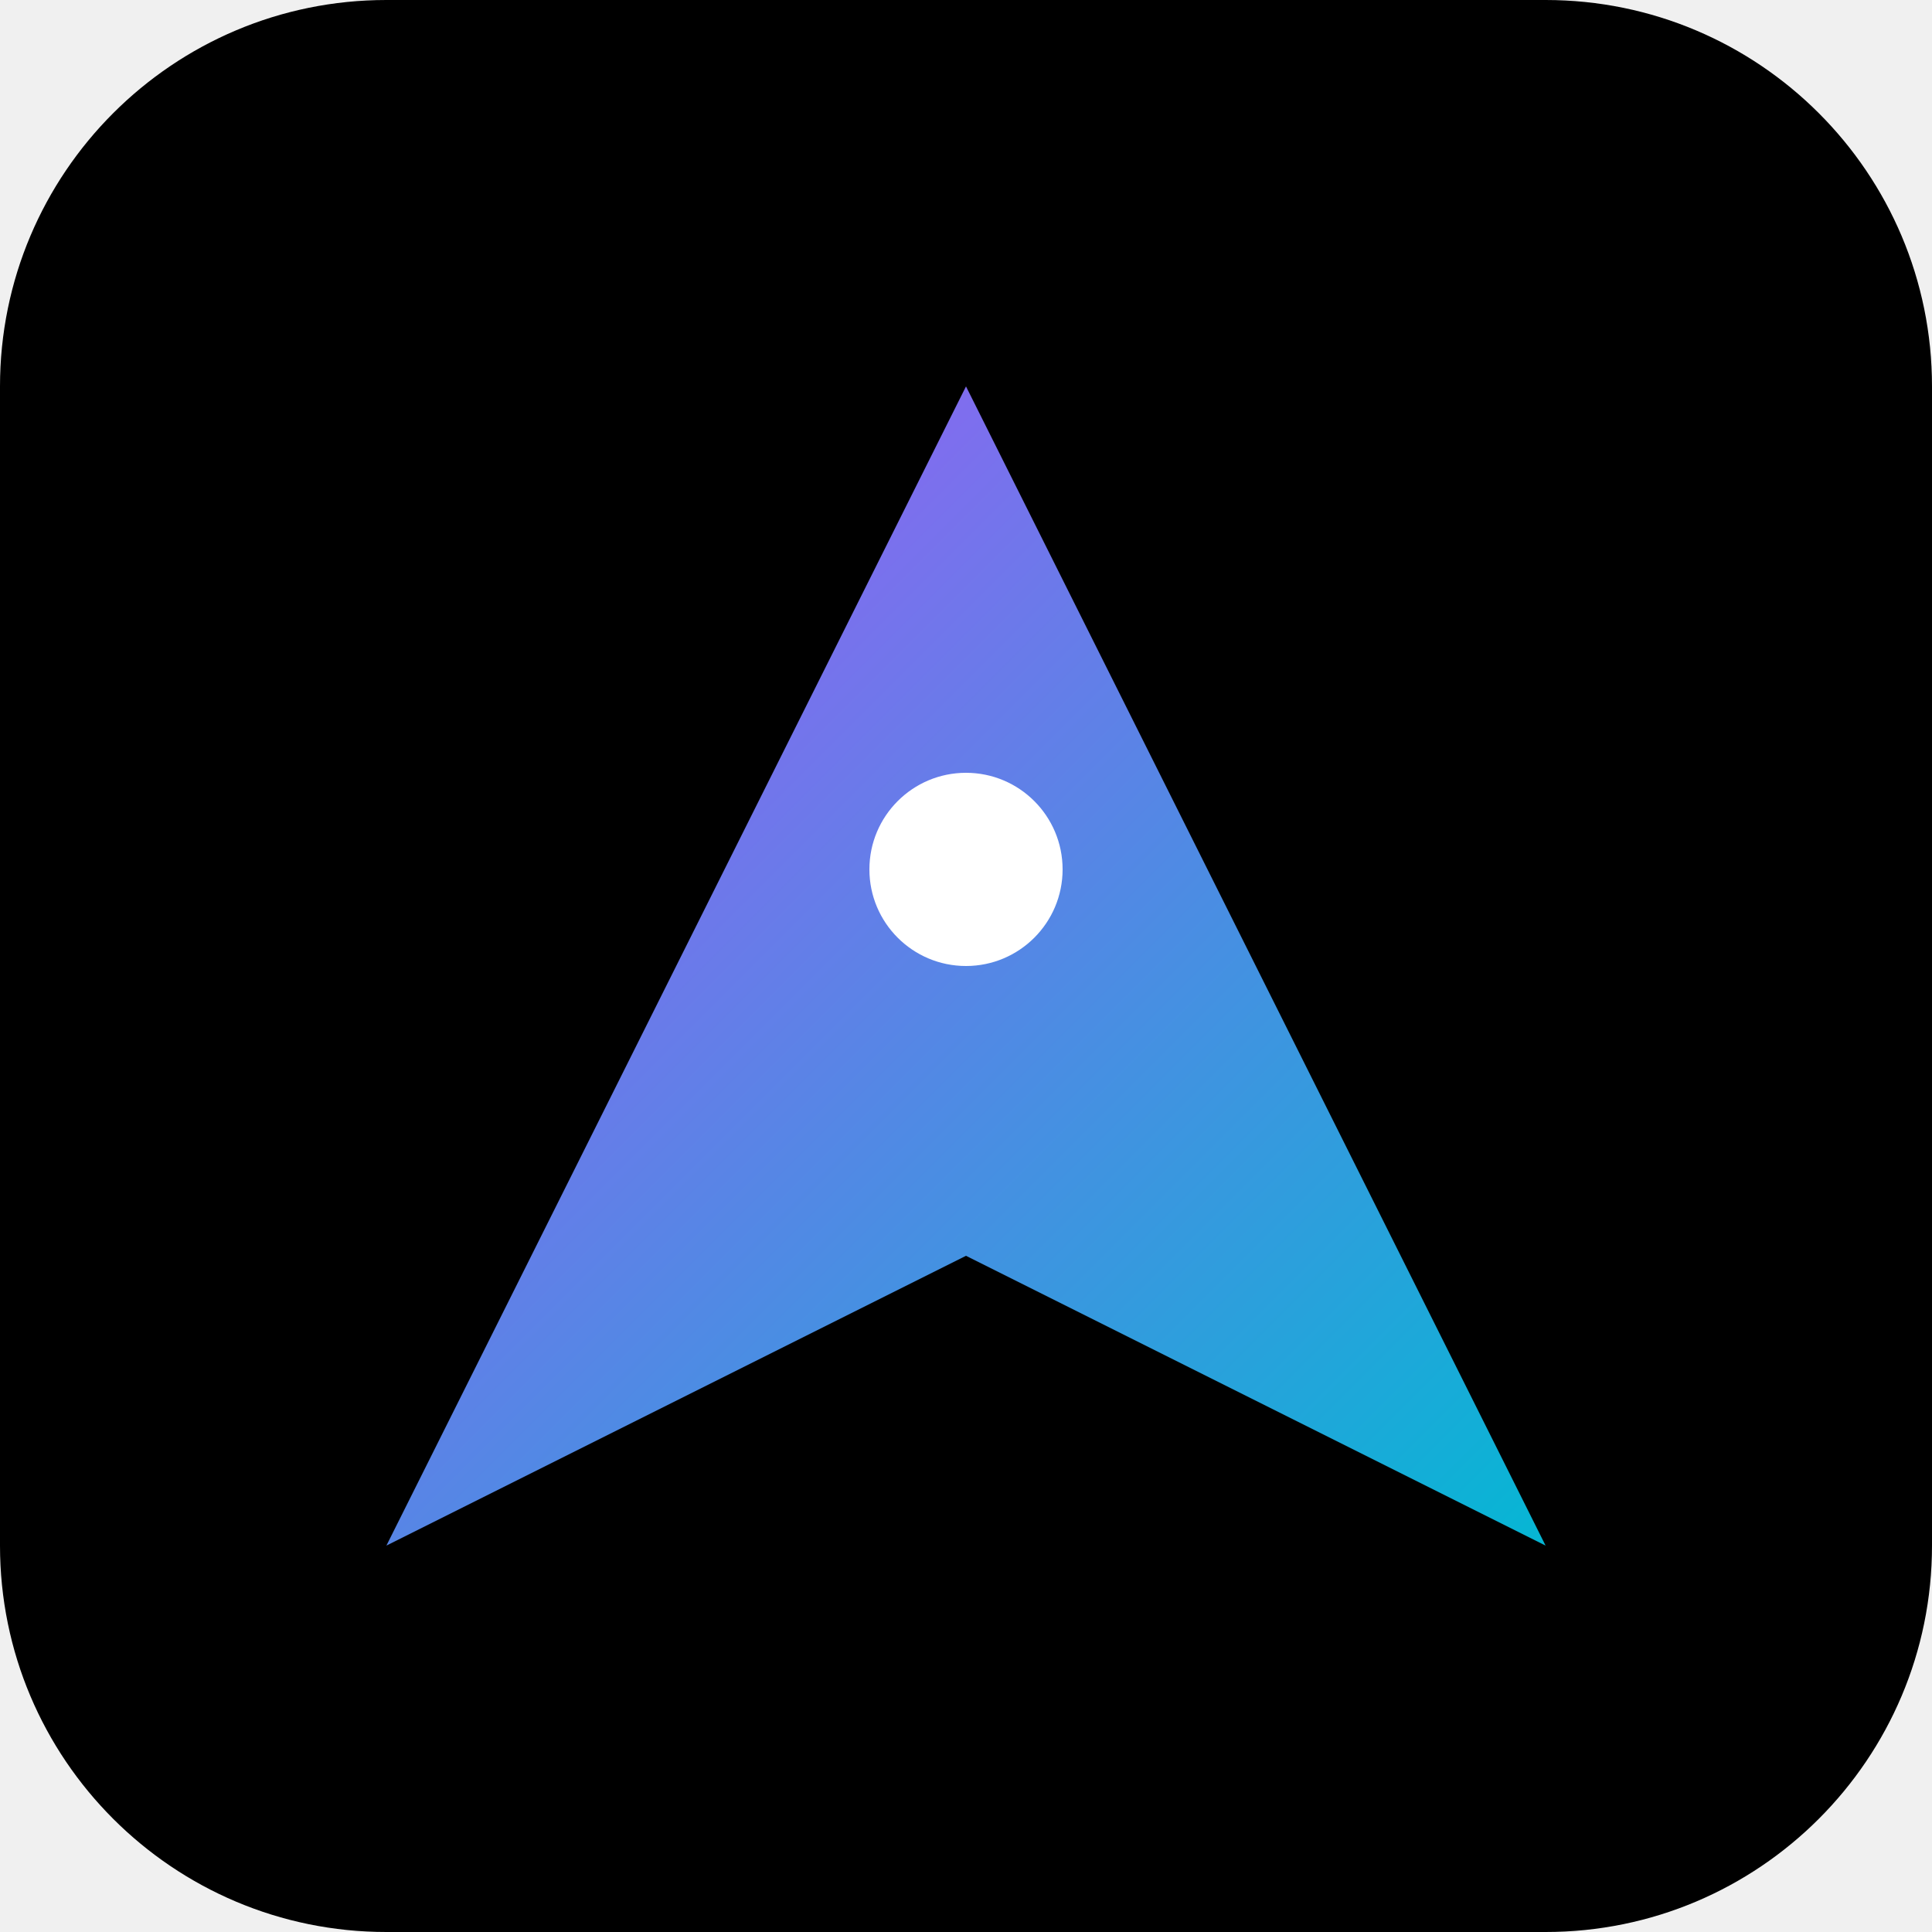
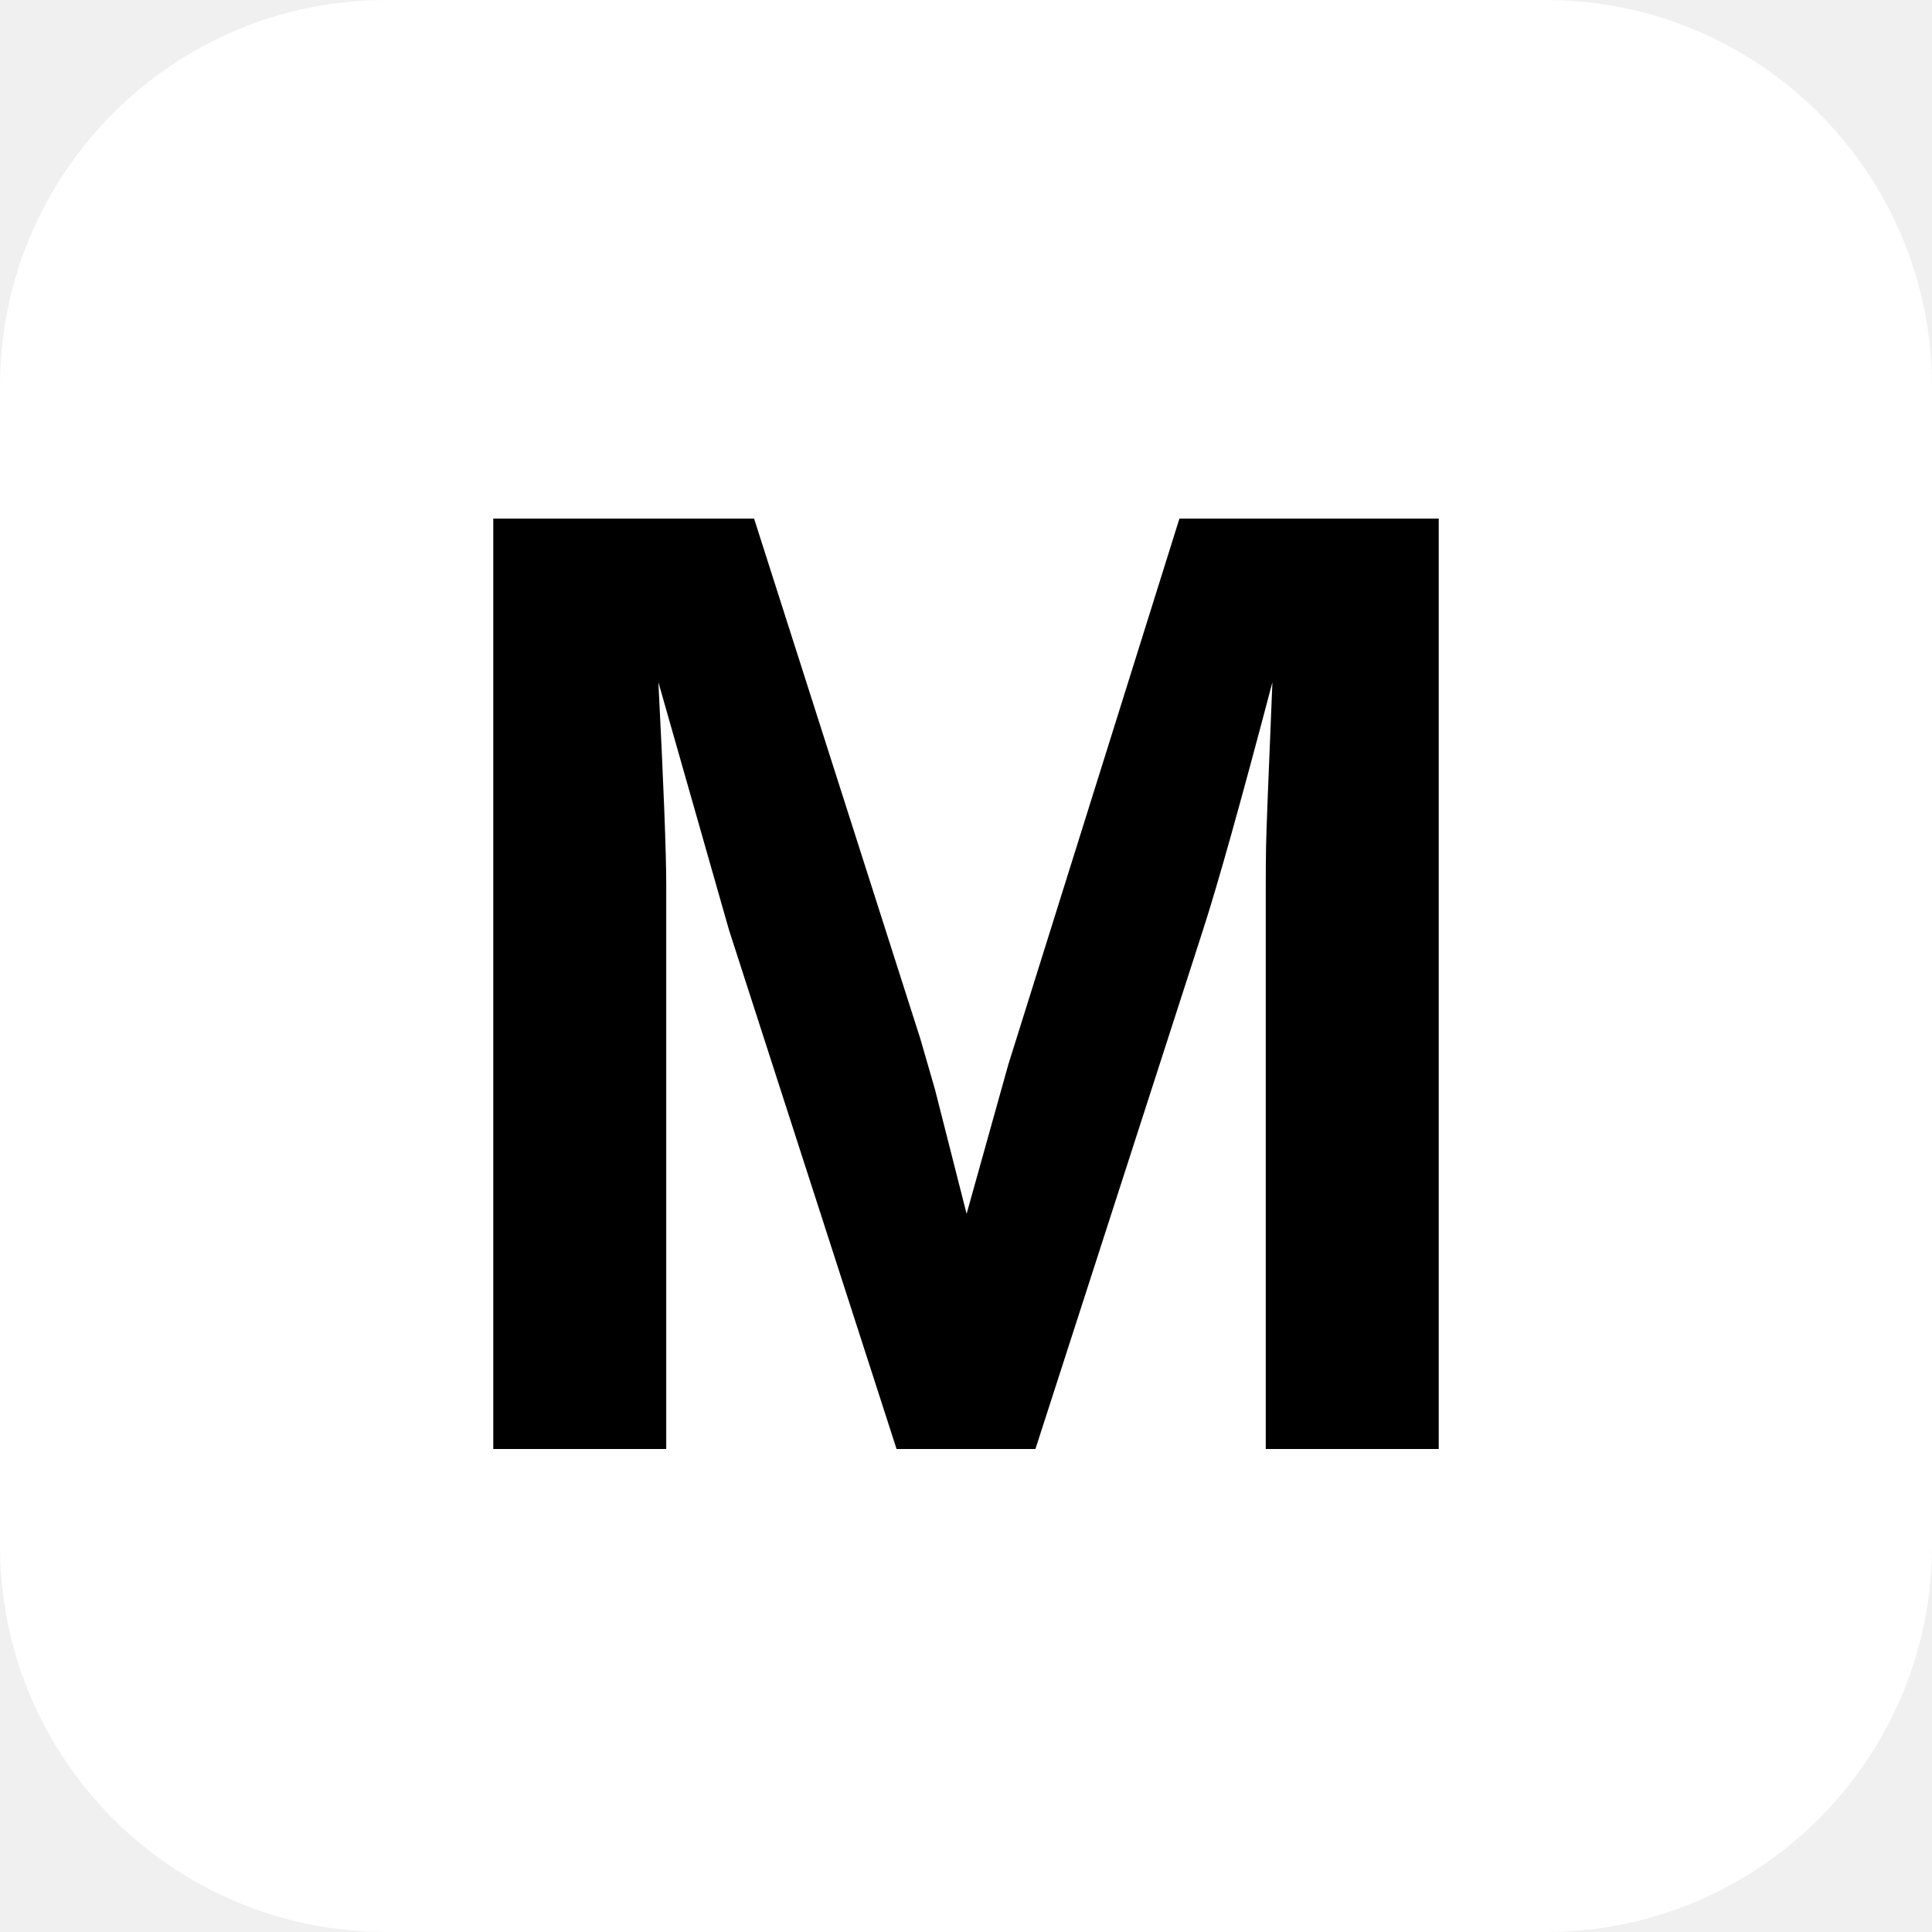
<svg xmlns="http://www.w3.org/2000/svg" viewBox="0 0 100 100">
-   <defs>
-     <linearGradient id="grad" x1="0%" y1="0%" x2="100%" y2="100%">
-       <stop offset="0%" style="stop-color:#a855f7;stop-opacity:1" />
-       <stop offset="100%" style="stop-color:#06b6d4;stop-opacity:1" />
-     </linearGradient>
-   </defs>
-   <rect width="100" height="100" rx="20" fill="#000" />
-   <path d="M50 20 L80 80 L50 65 L20 80 Z" fill="url(#grad)" />
-   <circle cx="50" cy="45" r="5" fill="#fff" />
+   <rect width="100" height="100" rx="20" fill="#ffffff" />
+   <text x="50" y="75" font-family="Arial, sans-serif" font-weight="900" font-size="70" text-anchor="middle" fill="#000000">M</text>
</svg>
